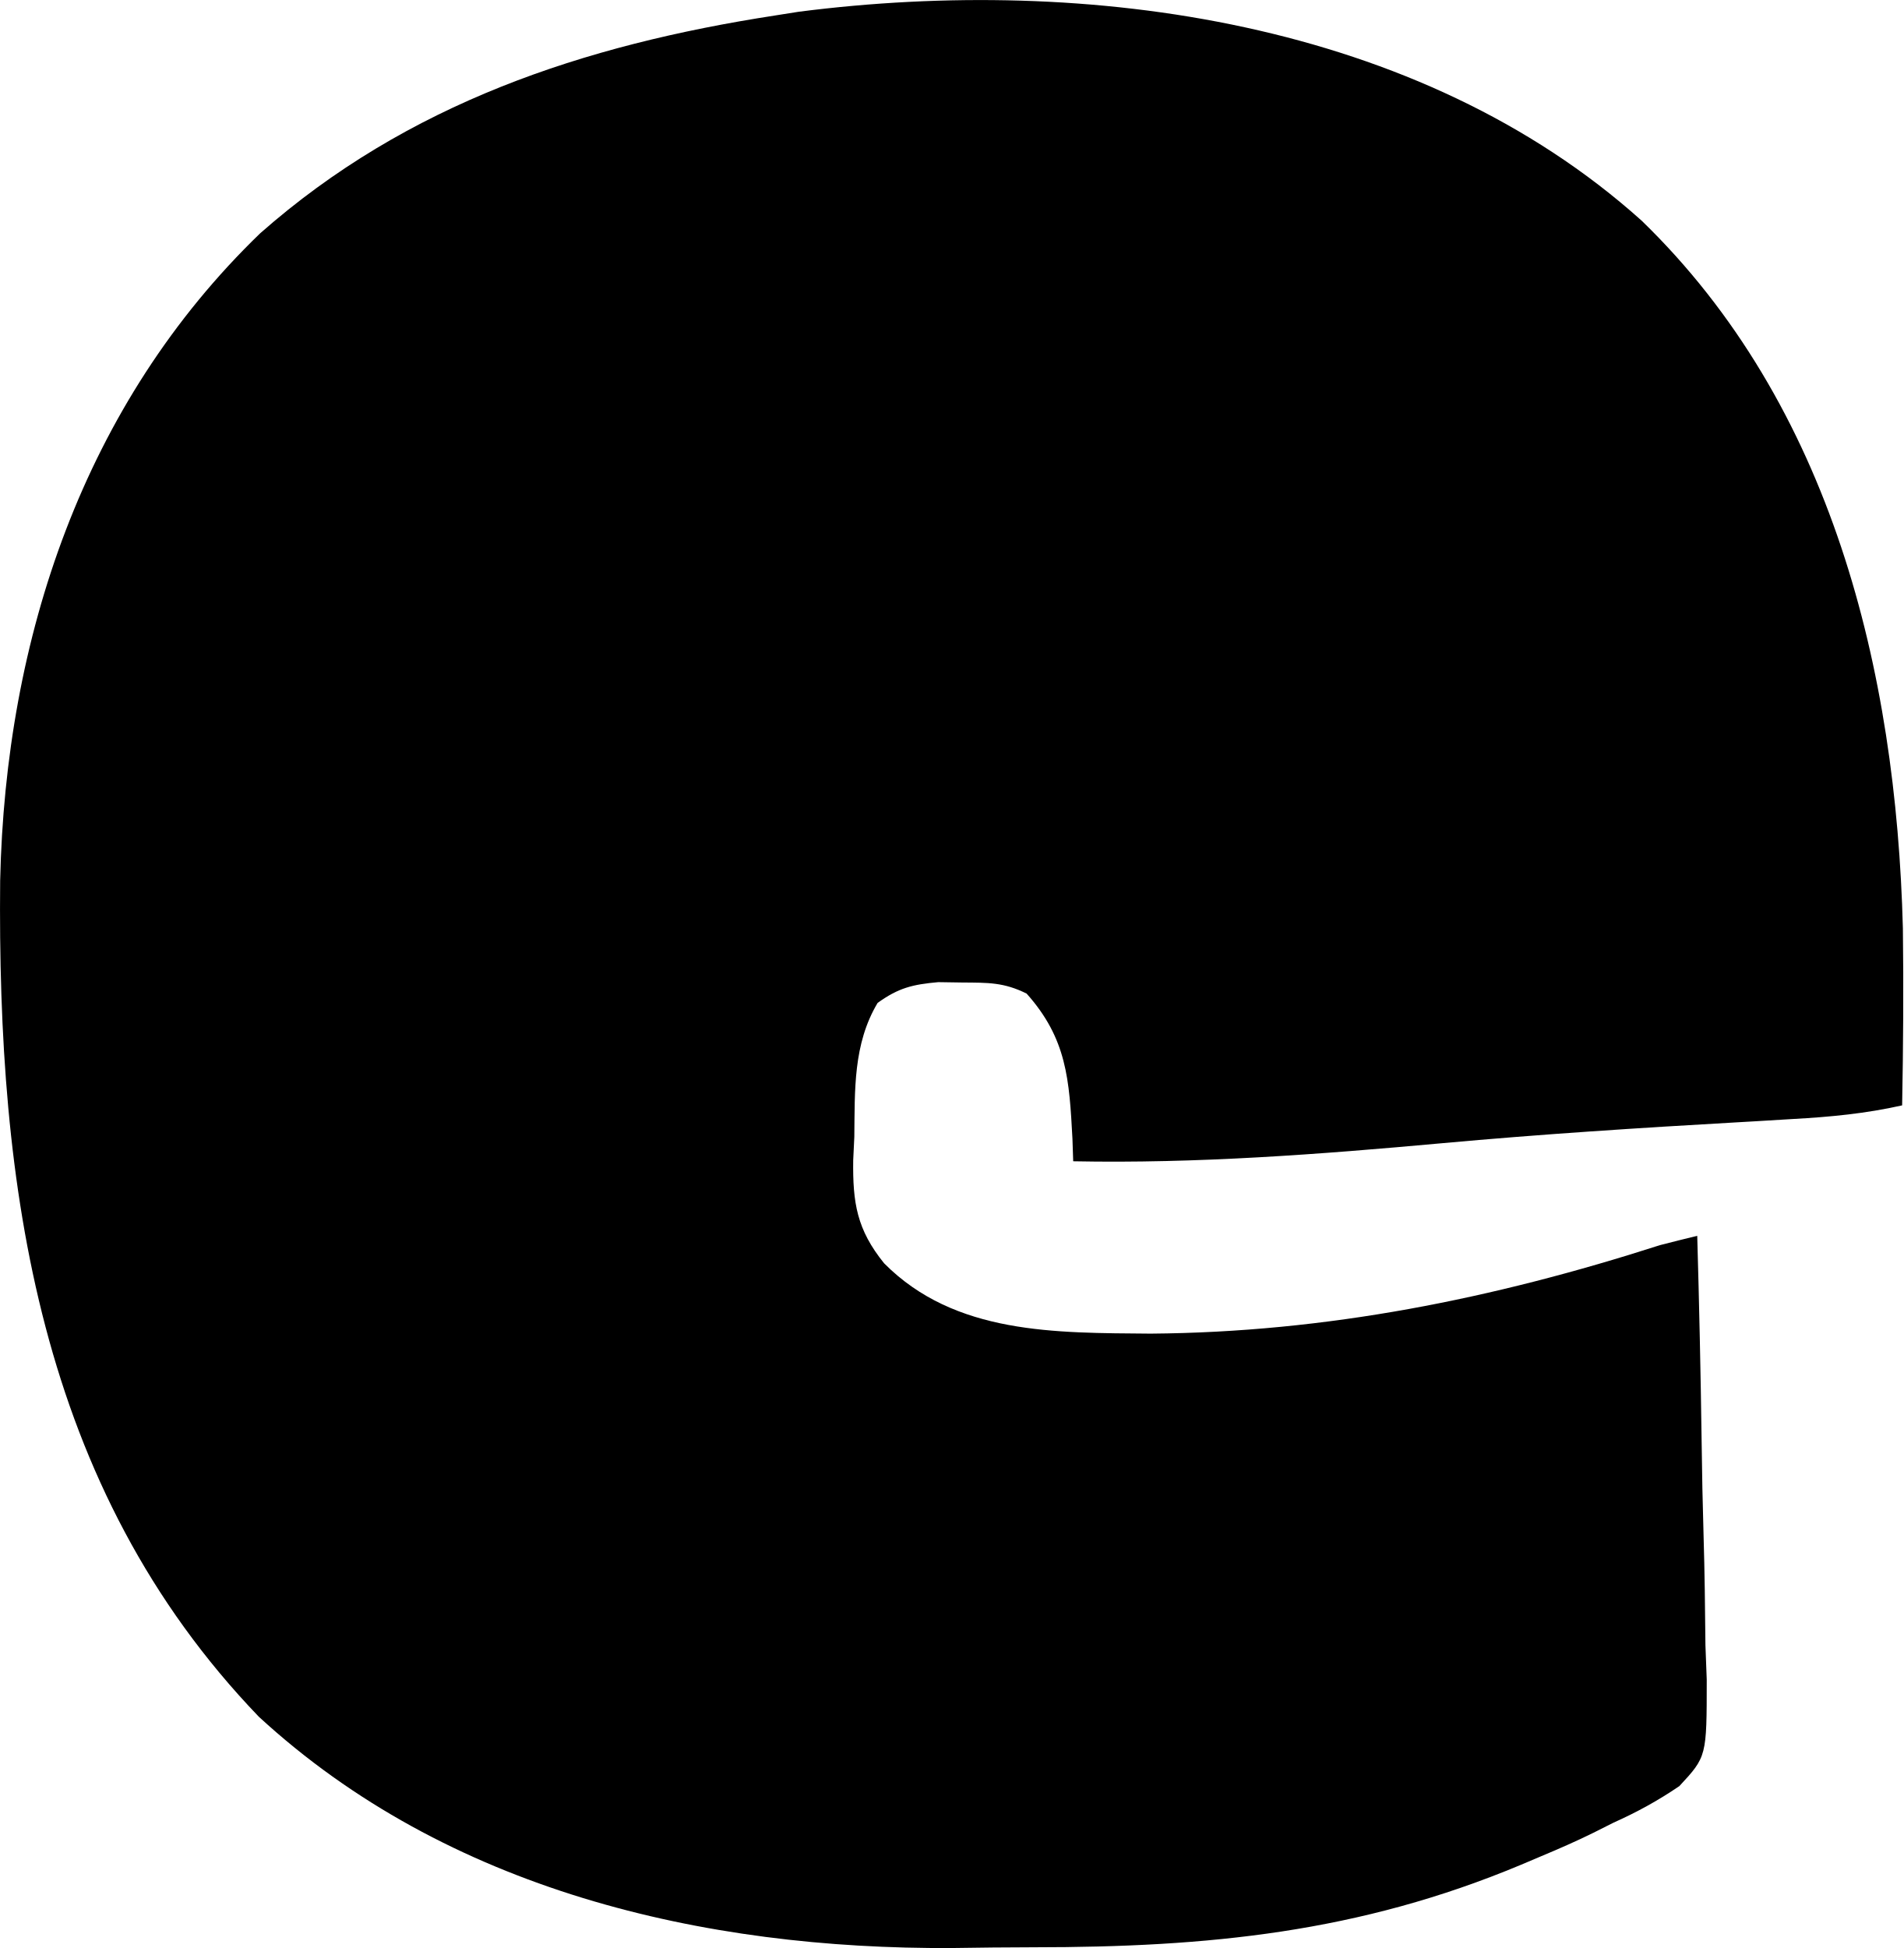
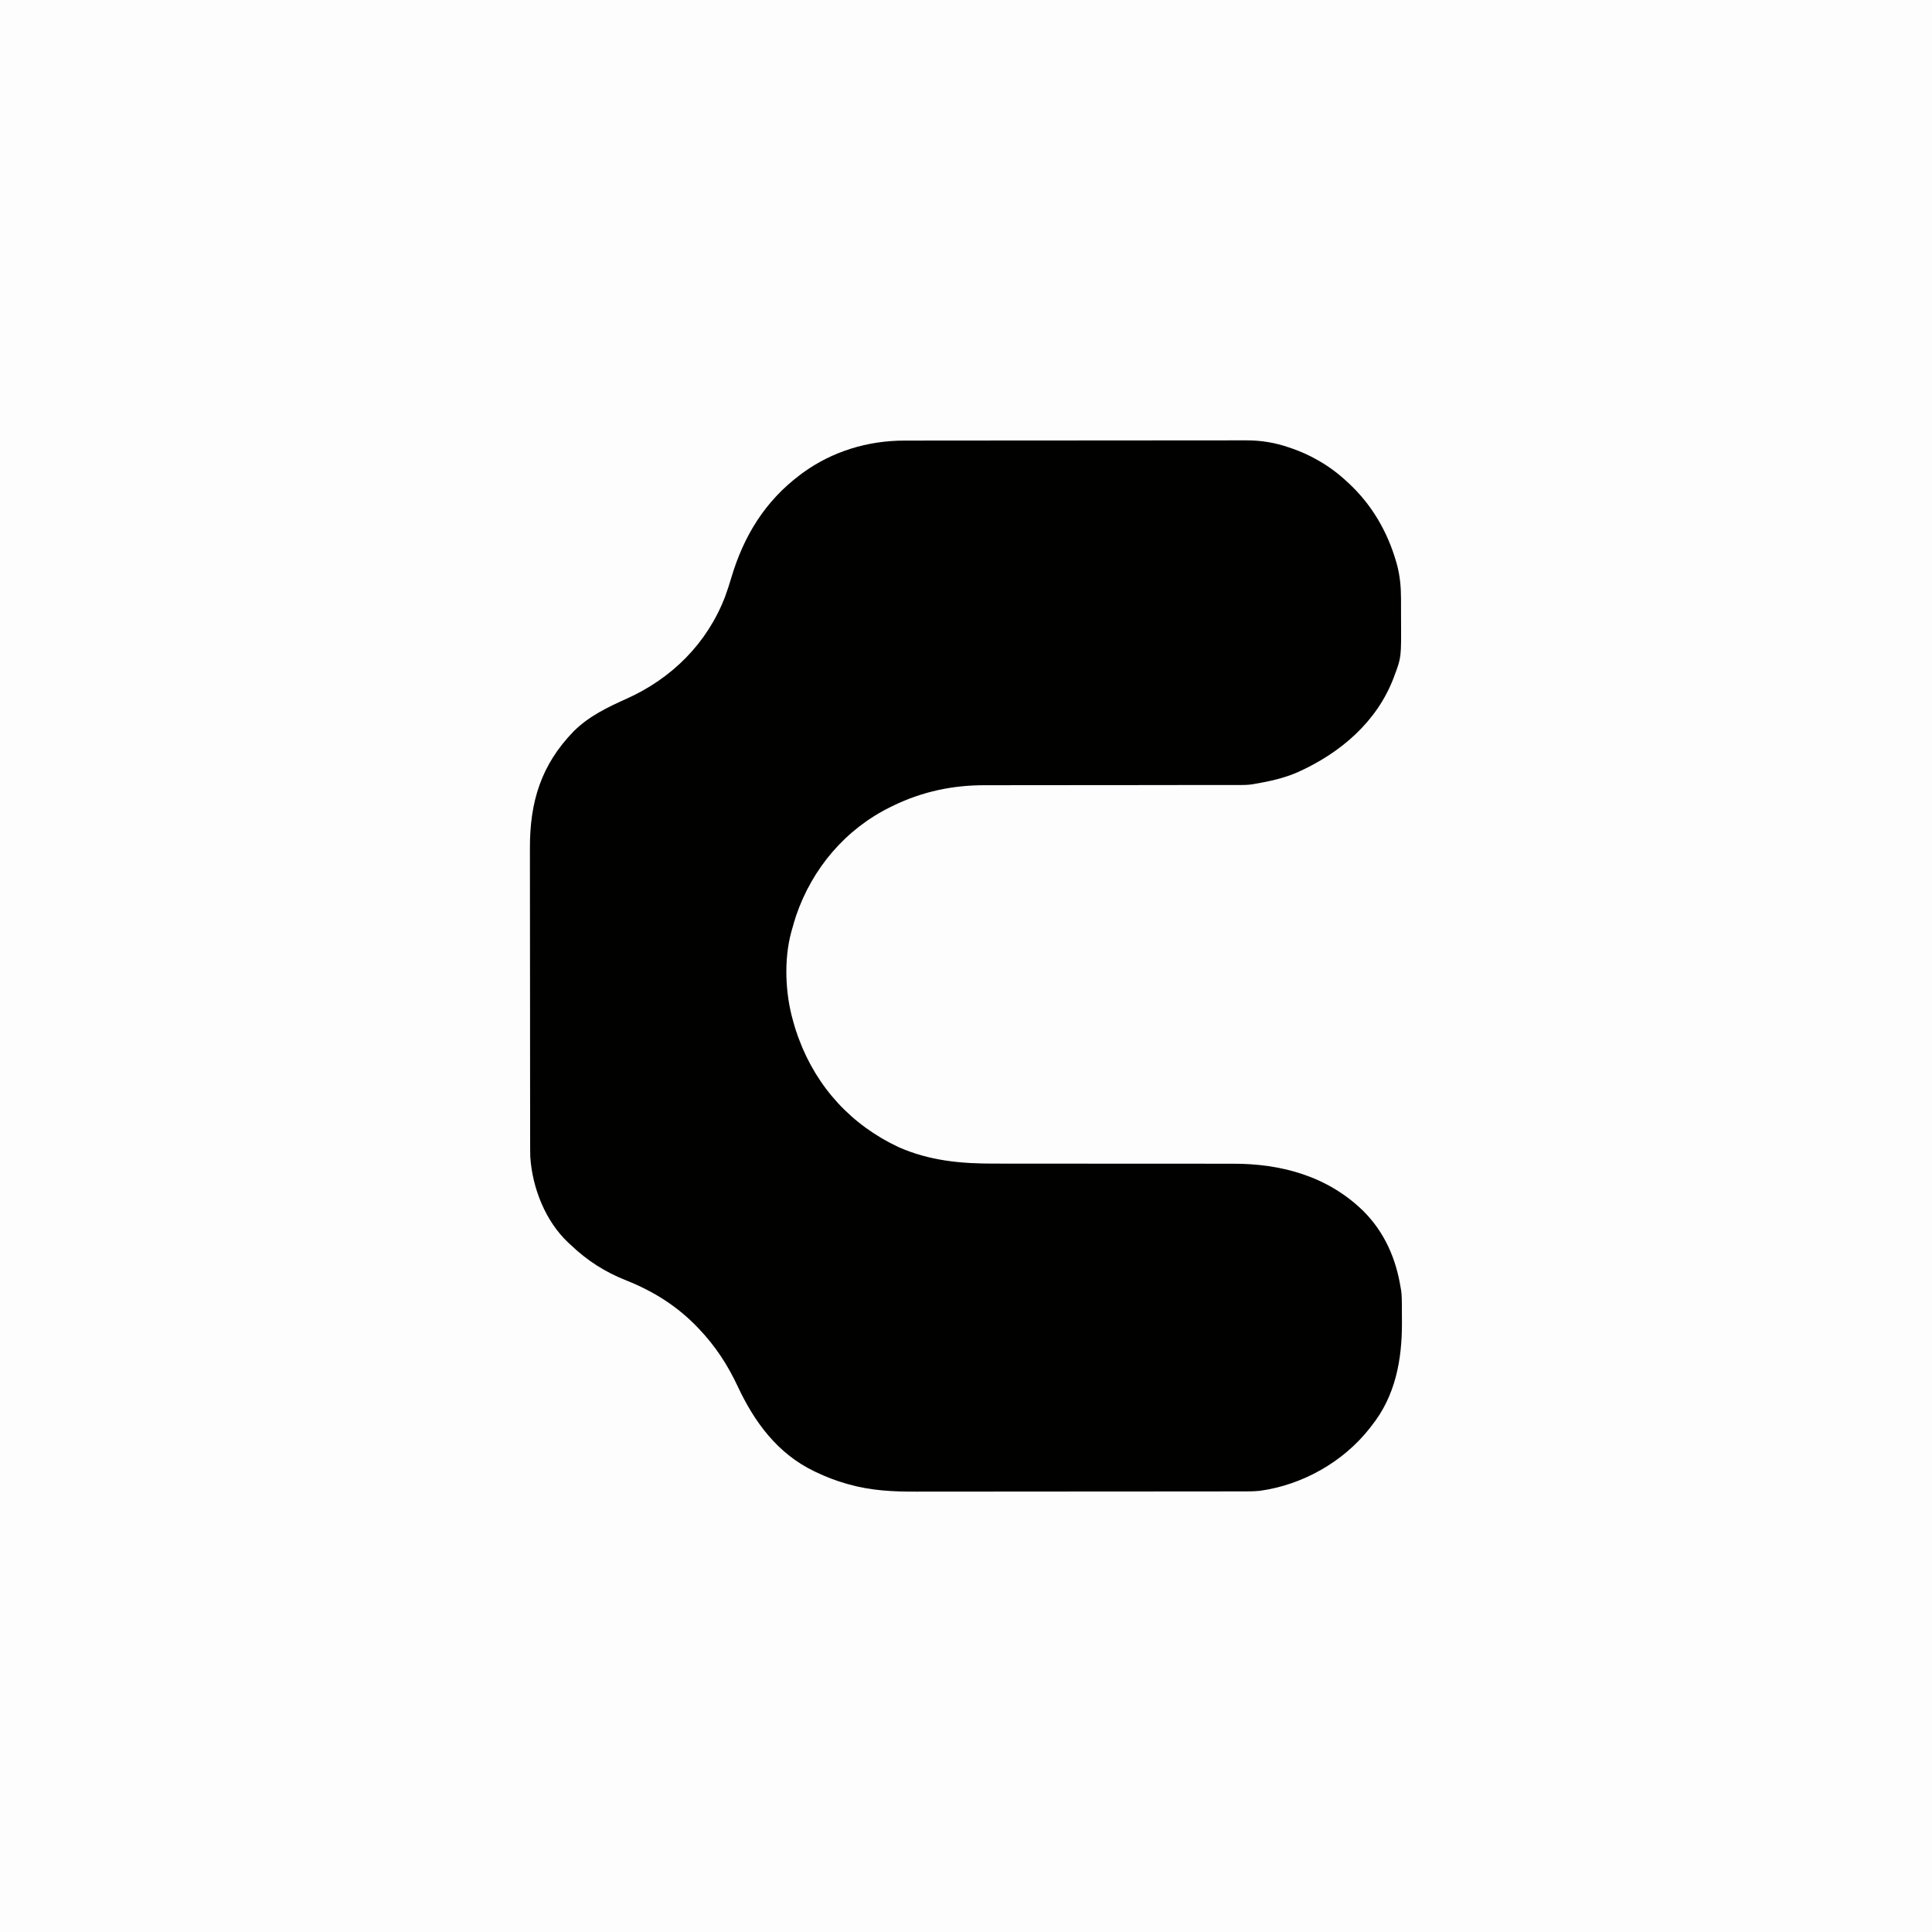
- <svg xmlns="http://www.w3.org/2000/svg" version="1.1" width="135.008" height="138.155" viewBox="0,0,135.008,138.155">
-   <g transform="translate(-172.4958,-110.9227)">
-     <g data-paper-data="{&quot;isPaintingLayer&quot;:true}" fill="#000000" fill-rule="nonzero" stroke="none" stroke-width="1" stroke-linecap="butt" stroke-linejoin="miter" stroke-miterlimit="10" stroke-dasharray="" stroke-dashoffset="0" style="mix-blend-mode: normal">
-       <path d="M288.925,126.552c13.524,13.095 18.076,31.924 18.552,50.199c0.053,4.189 0.026,8.377 -0.053,12.566c-2.577,0.581 -5.081,0.819 -7.717,0.965c-0.866,0.053 -1.731,0.106 -2.623,0.159c-0.456,0.026 -0.912,0.053 -1.381,0.079c-6.977,0.396 -13.94,0.846 -20.904,1.48c-8.708,0.793 -17.422,1.454 -26.176,1.282c-0.02,-0.529 -0.033,-1.05 -0.053,-1.592c-0.225,-4.215 -0.396,-7.102 -3.251,-10.3c-1.619,-0.806 -2.735,-0.773 -4.545,-0.786c-0.852,-0.013 -0.852,-0.013 -1.724,-0.026c-1.823,0.165 -2.815,0.403 -4.301,1.473c-1.744,2.92 -1.612,6.184 -1.652,9.501c-0.026,0.542 -0.053,1.084 -0.079,1.652c-0.04,3.026 0.258,4.922 2.193,7.314c5.028,5.067 12.183,4.929 18.902,4.988c12.48,-0.092 24.3,-2.471 36.133,-6.276c0.879,-0.225 1.757,-0.449 2.643,-0.661c0.139,4.843 0.244,9.679 0.311,14.522c0.026,2.253 0.073,4.499 0.139,6.746c0.079,2.59 0.106,5.18 0.132,7.77c0.033,0.799 0.059,1.605 0.092,2.431c0,5.464 0,5.464 -1.942,7.558c-1.526,1.037 -2.999,1.843 -4.678,2.596c-0.469,0.238 -0.938,0.469 -1.42,0.714c-1.229,0.608 -2.478,1.15 -3.739,1.678c-0.456,0.198 -0.912,0.39 -1.387,0.588c-11.509,4.816 -22.225,5.854 -34.587,5.854c-1.923,0 -3.839,0.026 -5.761,0.053c-17.68,0.106 -35.822,-4.103 -49.188,-16.398c-15.678,-16.306 -18.559,-37.639 -18.354,-59.31c0.377,-17.171 5.9,-33.794 18.446,-45.904c10.439,-9.203 22.939,-13.352 36.529,-15.447c0.548,-0.086 1.103,-0.178 1.672,-0.264c20.508,-2.63 43.988,0.647 59.772,14.799z" />
-     </g>
-   </g>
+ <svg xmlns="http://www.w3.org/2000/svg" version="1.1" width="1920" height="1920">
+   <path d="M0 0 C633.6 0 1267.2 0 1920 0 C1920 633.6 1920 1267.2 1920 1920 C1286.4 1920 652.8 1920 0 1920 C0 1286.4 0 652.8 0 0 Z " fill="#FDFDFD" transform="translate(0,0)" />
+   <path d="M0 0 C1.51 -0 3.03 -0.01 4.54 -0.01 C8.68 -0.02 12.83 -0.02 16.97 -0.02 C21.44 -0.02 25.92 -0.03 30.39 -0.04 C40.17 -0.05 49.95 -0.06 59.72 -0.06 C65.83 -0.06 71.95 -0.07 78.06 -0.07 C94.99 -0.08 111.93 -0.09 128.86 -0.1 C129.95 -0.1 131.03 -0.1 132.15 -0.1 C133.23 -0.1 134.32 -0.1 135.43 -0.1 C137.63 -0.1 139.83 -0.1 142.03 -0.1 C143.12 -0.1 144.22 -0.1 145.34 -0.1 C163.01 -0.1 180.67 -0.12 198.34 -0.15 C216.5 -0.17 234.66 -0.18 252.82 -0.18 C263.01 -0.18 273.2 -0.19 283.39 -0.21 C292.06 -0.22 300.74 -0.23 309.42 -0.22 C313.84 -0.22 318.26 -0.22 322.68 -0.23 C326.74 -0.24 330.8 -0.24 334.86 -0.23 C336.32 -0.23 337.77 -0.23 339.23 -0.24 C354.06 -0.32 368.1 1.97 382.12 6.83 C383.14 7.18 384.17 7.53 385.22 7.89 C393.91 10.94 402.07 14.56 410.06 19.14 C410.72 19.51 411.38 19.89 412.06 20.27 C422.35 26.18 431.39 33.05 440.06 41.14 C440.65 41.68 441.23 42.22 441.83 42.78 C464.4 63.87 479.82 90.44 488.44 120.02 C488.68 120.83 488.91 121.65 489.16 122.5 C492.31 133.94 493.37 145.25 493.36 157.09 C493.37 159.02 493.37 159.02 493.38 161 C493.38 163.71 493.38 166.43 493.38 169.14 C493.37 171.88 493.38 174.62 493.4 177.36 C493.65 215.42 493.65 215.42 487 233.14 C486.55 234.36 486.55 234.36 486.1 235.61 C469.44 279.56 433.09 310.43 391.12 329.36 C377.17 335.52 363.05 338.56 348.06 341.14 C347.08 341.31 346.11 341.49 345.1 341.66 C339.93 342.39 334.75 342.28 329.54 342.27 C328.39 342.27 327.23 342.27 326.04 342.27 C322.85 342.27 319.66 342.27 316.47 342.27 C313.02 342.27 309.57 342.27 306.12 342.27 C300.91 342.28 295.71 342.28 290.5 342.28 C280.25 342.28 270 342.29 259.75 342.31 C258.13 342.31 256.52 342.31 254.9 342.32 C252.45 342.32 250 342.32 247.54 342.33 C238.3 342.34 229.06 342.36 219.82 342.37 C218.98 342.37 218.14 342.37 217.27 342.37 C203.63 342.39 190 342.39 176.37 342.39 C162.33 342.39 148.3 342.41 134.26 342.44 C125.63 342.46 117 342.47 108.36 342.45 C102.42 342.44 96.48 342.45 90.54 342.48 C87.13 342.49 83.73 342.49 80.32 342.48 C47.74 342.36 17.36 348.82 -11.94 363.14 C-12.59 363.46 -13.24 363.77 -13.91 364.1 C-58.76 386.15 -91.69 425.12 -107.78 472.12 C-109.3 476.76 -110.65 481.43 -111.94 486.14 C-112.28 487.34 -112.28 487.34 -112.63 488.57 C-119.97 515.71 -118.6 549.26 -110.94 576.14 C-110.74 576.88 -110.54 577.62 -110.34 578.38 C-109.09 583.05 -107.6 587.61 -105.94 592.14 C-105.66 592.91 -105.37 593.68 -105.08 594.48 C-87.11 642.87 -52.7 680.22 -5.94 702.14 C24.79 715.72 55.92 718.61 89.22 718.51 C92.05 718.51 94.88 718.52 97.71 718.52 C103.75 718.53 109.79 718.53 115.83 718.52 C124.6 718.51 133.36 718.52 142.12 718.53 C156.38 718.56 170.64 718.57 184.9 718.57 C186.18 718.57 186.18 718.57 187.48 718.58 C196.95 718.58 206.43 718.58 215.91 718.58 C219.34 718.58 222.78 718.58 226.22 718.58 C227.49 718.58 227.49 718.58 228.79 718.58 C243.01 718.58 257.22 718.59 271.44 718.62 C280.16 718.63 288.89 718.64 297.62 718.62 C303.61 718.61 309.6 718.62 315.59 718.63 C319.03 718.64 322.46 718.64 325.9 718.63 C374.64 718.45 420.6 731.1 456.06 765.77 C477.08 786.86 488.43 812.96 493.06 842.14 C493.24 843.18 493.41 844.22 493.6 845.3 C494.15 849.89 494.22 854.38 494.23 859 C494.23 859.94 494.24 860.89 494.24 861.86 C494.24 863.86 494.25 865.85 494.25 867.85 C494.25 870.84 494.27 873.83 494.29 876.82 C494.39 913.67 487.72 949.69 464.06 979.14 C463.39 980.01 462.72 980.89 462.02 981.79 C435.73 1015.15 395.35 1037.83 353.29 1043.66 C346.61 1044.39 339.9 1044.29 333.19 1044.28 C331.68 1044.28 330.17 1044.29 328.67 1044.29 C324.54 1044.3 320.42 1044.3 316.3 1044.3 C311.84 1044.3 307.39 1044.31 302.93 1044.32 C293.2 1044.33 283.47 1044.34 273.73 1044.34 C267.65 1044.34 261.56 1044.35 255.47 1044.35 C238.6 1044.36 221.73 1044.37 204.86 1044.38 C203.78 1044.38 202.7 1044.38 201.59 1044.38 C200.51 1044.38 199.42 1044.38 198.31 1044.38 C196.12 1044.38 193.93 1044.38 191.74 1044.38 C190.65 1044.38 189.56 1044.38 188.44 1044.38 C170.85 1044.39 153.26 1044.4 135.67 1044.43 C117.58 1044.45 99.49 1044.46 81.41 1044.46 C71.26 1044.46 61.12 1044.47 50.97 1044.49 C42.33 1044.5 33.69 1044.51 25.04 1044.5 C20.64 1044.5 16.24 1044.5 11.84 1044.51 C-11.42 1044.58 -33.42 1043.56 -55.94 1037.14 C-56.59 1036.96 -57.24 1036.77 -57.92 1036.59 C-68.33 1033.64 -78.18 1029.8 -87.94 1025.14 C-88.57 1024.84 -89.19 1024.55 -89.84 1024.24 C-126.22 1006.72 -149.17 975.49 -165.85 939.81 C-175.79 918.62 -187.81 900.13 -203.94 883.14 C-204.65 882.39 -204.65 882.39 -205.37 881.63 C-225.48 860.49 -249.34 845.43 -276.38 834.7 C-297.89 826.15 -315.19 815.08 -331.94 799.14 C-332.65 798.5 -333.35 797.85 -334.08 797.19 C-356.95 775.72 -369.77 743 -371.94 712.14 C-372.08 707.54 -372.08 702.94 -372.08 698.34 C-372.08 696.96 -372.08 695.59 -372.09 694.21 C-372.1 690.45 -372.1 686.68 -372.1 682.92 C-372.1 678.85 -372.11 674.79 -372.11 670.72 C-372.13 661.84 -372.13 652.96 -372.14 644.07 C-372.14 638.52 -372.15 632.97 -372.15 627.41 C-372.16 612.01 -372.17 596.61 -372.18 581.22 C-372.18 580.23 -372.18 579.25 -372.18 578.23 C-372.18 577.25 -372.18 576.26 -372.18 575.24 C-372.18 573.25 -372.18 571.25 -372.18 569.25 C-372.18 568.26 -372.18 567.26 -372.18 566.24 C-372.18 550.19 -372.2 534.14 -372.22 518.08 C-372.25 501.57 -372.26 485.06 -372.26 468.55 C-372.26 459.3 -372.27 450.04 -372.29 440.78 C-372.3 432.89 -372.31 425.01 -372.3 417.12 C-372.29 413.11 -372.3 409.09 -372.31 405.07 C-372.46 359.1 -361.25 322.17 -328.63 288.71 C-313.77 273.95 -295.15 264.99 -276.28 256.54 C-231.32 236.39 -196.21 201.52 -178.39 155.2 C-176.04 148.85 -174.01 142.41 -172.07 135.92 C-159.78 94.7 -138.63 60.21 -103.94 34.14 C-103.09 33.5 -102.25 32.86 -101.38 32.2 C-71.79 10.65 -36.41 -0.03 0 0 Z " fill="#010100" transform="translate(898.9386,437.8596)" />
</svg>
